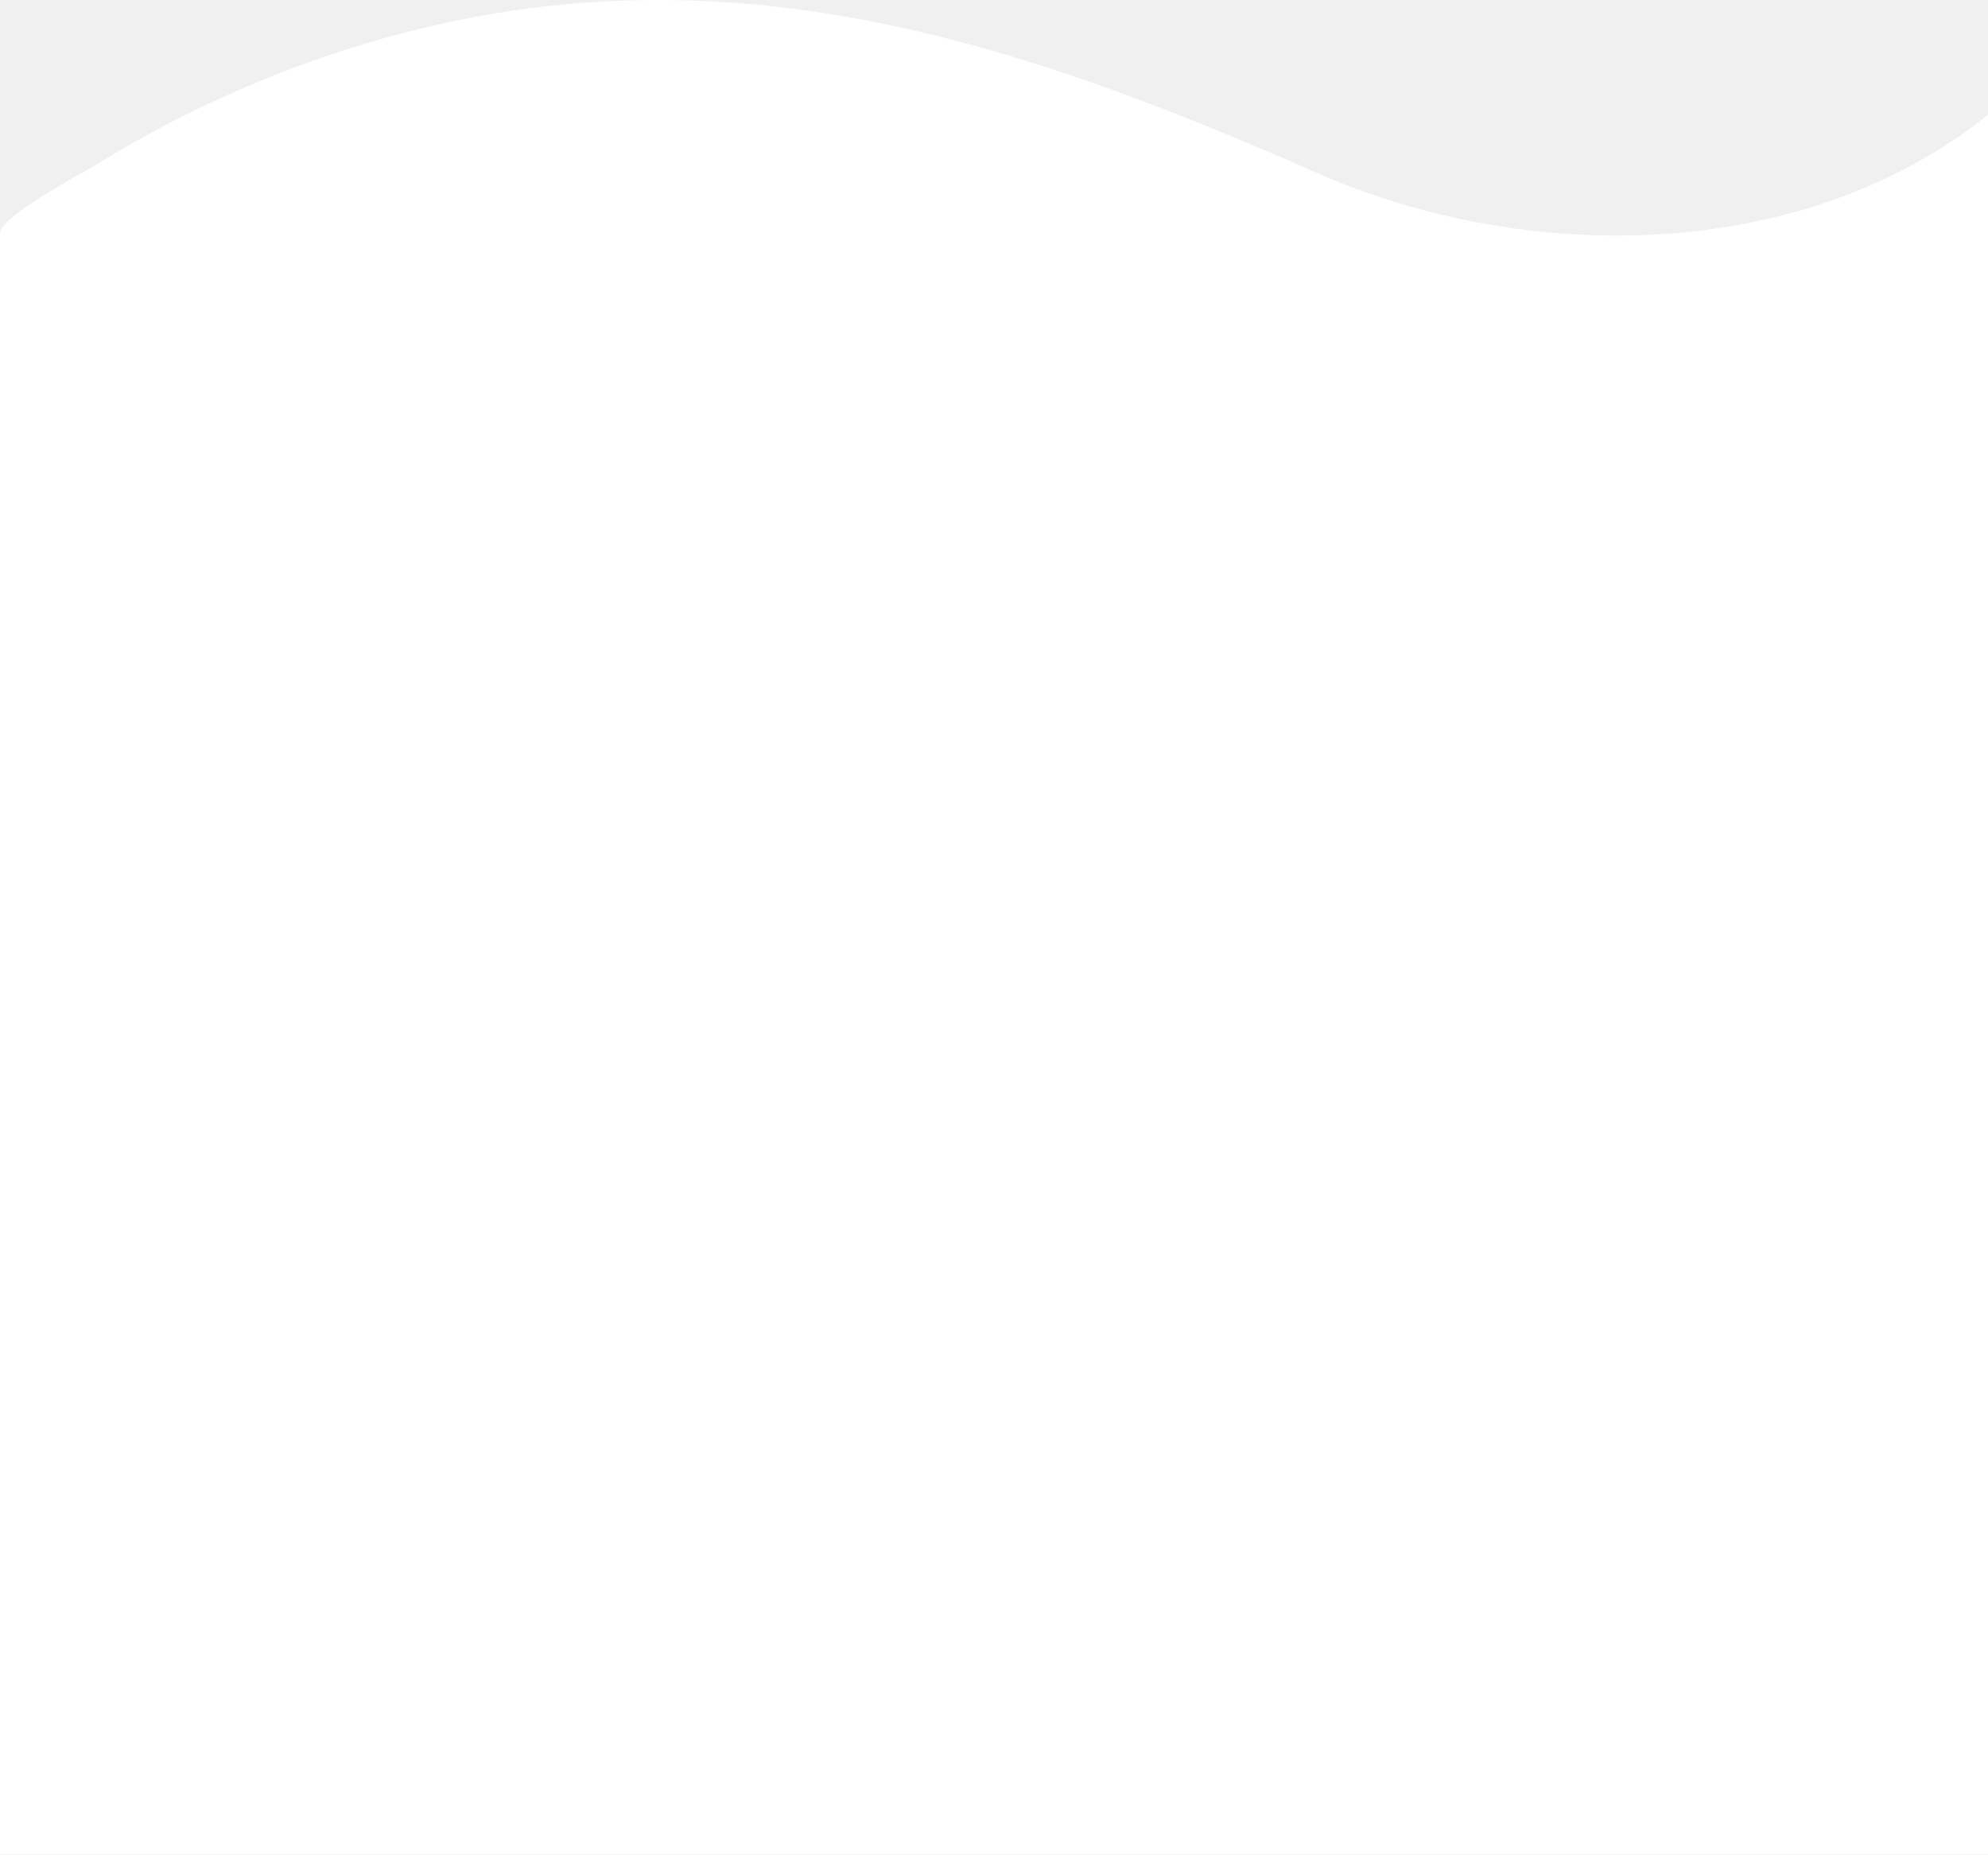
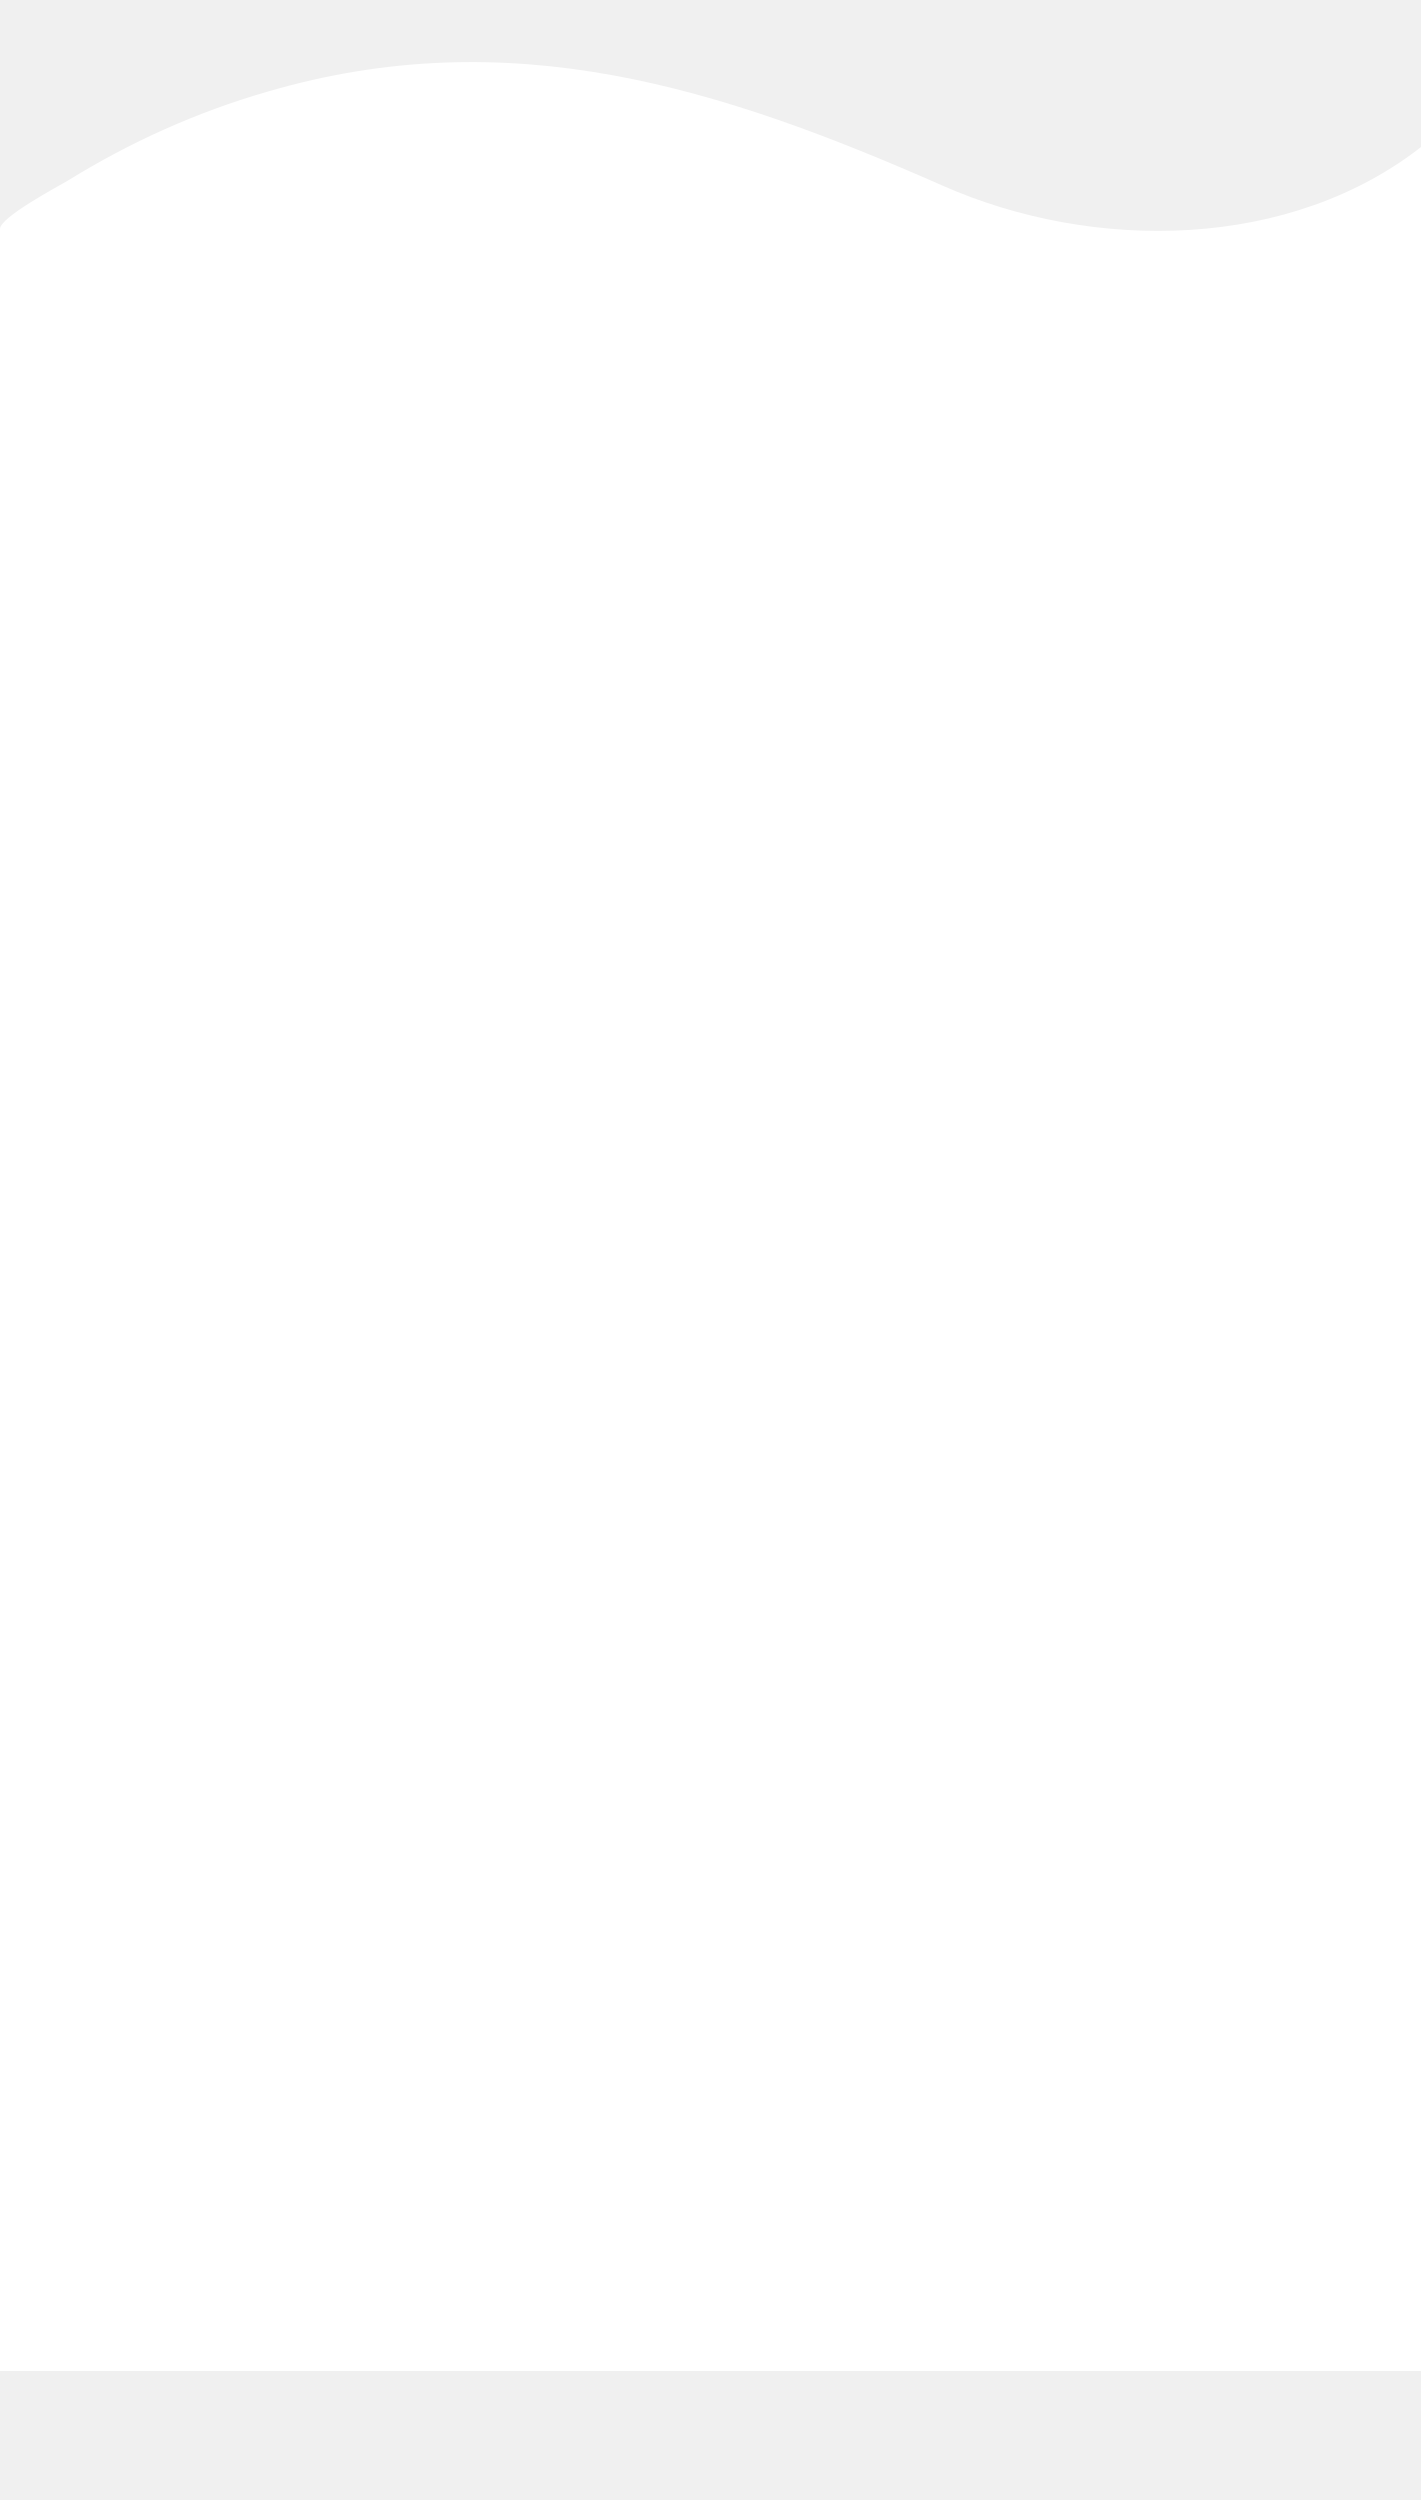
- <svg xmlns="http://www.w3.org/2000/svg" viewBox="0 0 505.76 471.82">
-   <defs>
-     <style>.cls-1{fill:#fff;}</style>
-   </defs>
-   <g id="Layer_2" data-name="Layer 2">
-     <g id="Layer_1-2" data-name="Layer 1">
-       <path class="cls-1" d="M0,59.34C0,55.12,21,44,24,42.19A286.68,286.68,0,0,1,94.83,10.55c86.29-25.3,161-1.51,240.07,33.39,53.49,23.6,123.7,23,170.86-14.71V471.82H0Z" />
+ <svg xmlns="http://www.w3.org/2000/svg" version="1.1" id="Layer_1" x="0px" y="0px" viewBox="0 0 504.5 887.8" style="enable-background:new 0 0 504.5 887.8;" xml:space="preserve">
+   <style type="text/css">
+ 	.st0{fill:#FFFFFF;}
+ </style>
+   <g id="Layer_2_1_">
+     <g id="Layer_1-2">
+       <path class="st0" d="M0,81.3C0,77.1,21,66,24,64.2c22.1-13.7,45.9-24.4,70.8-31.6c86.3-25.3,161-1.5,240.1,33.4    c53.5,23.6,123.7,23,170.9-14.7V842H0V81.3z" />
    </g>
  </g>
</svg>
